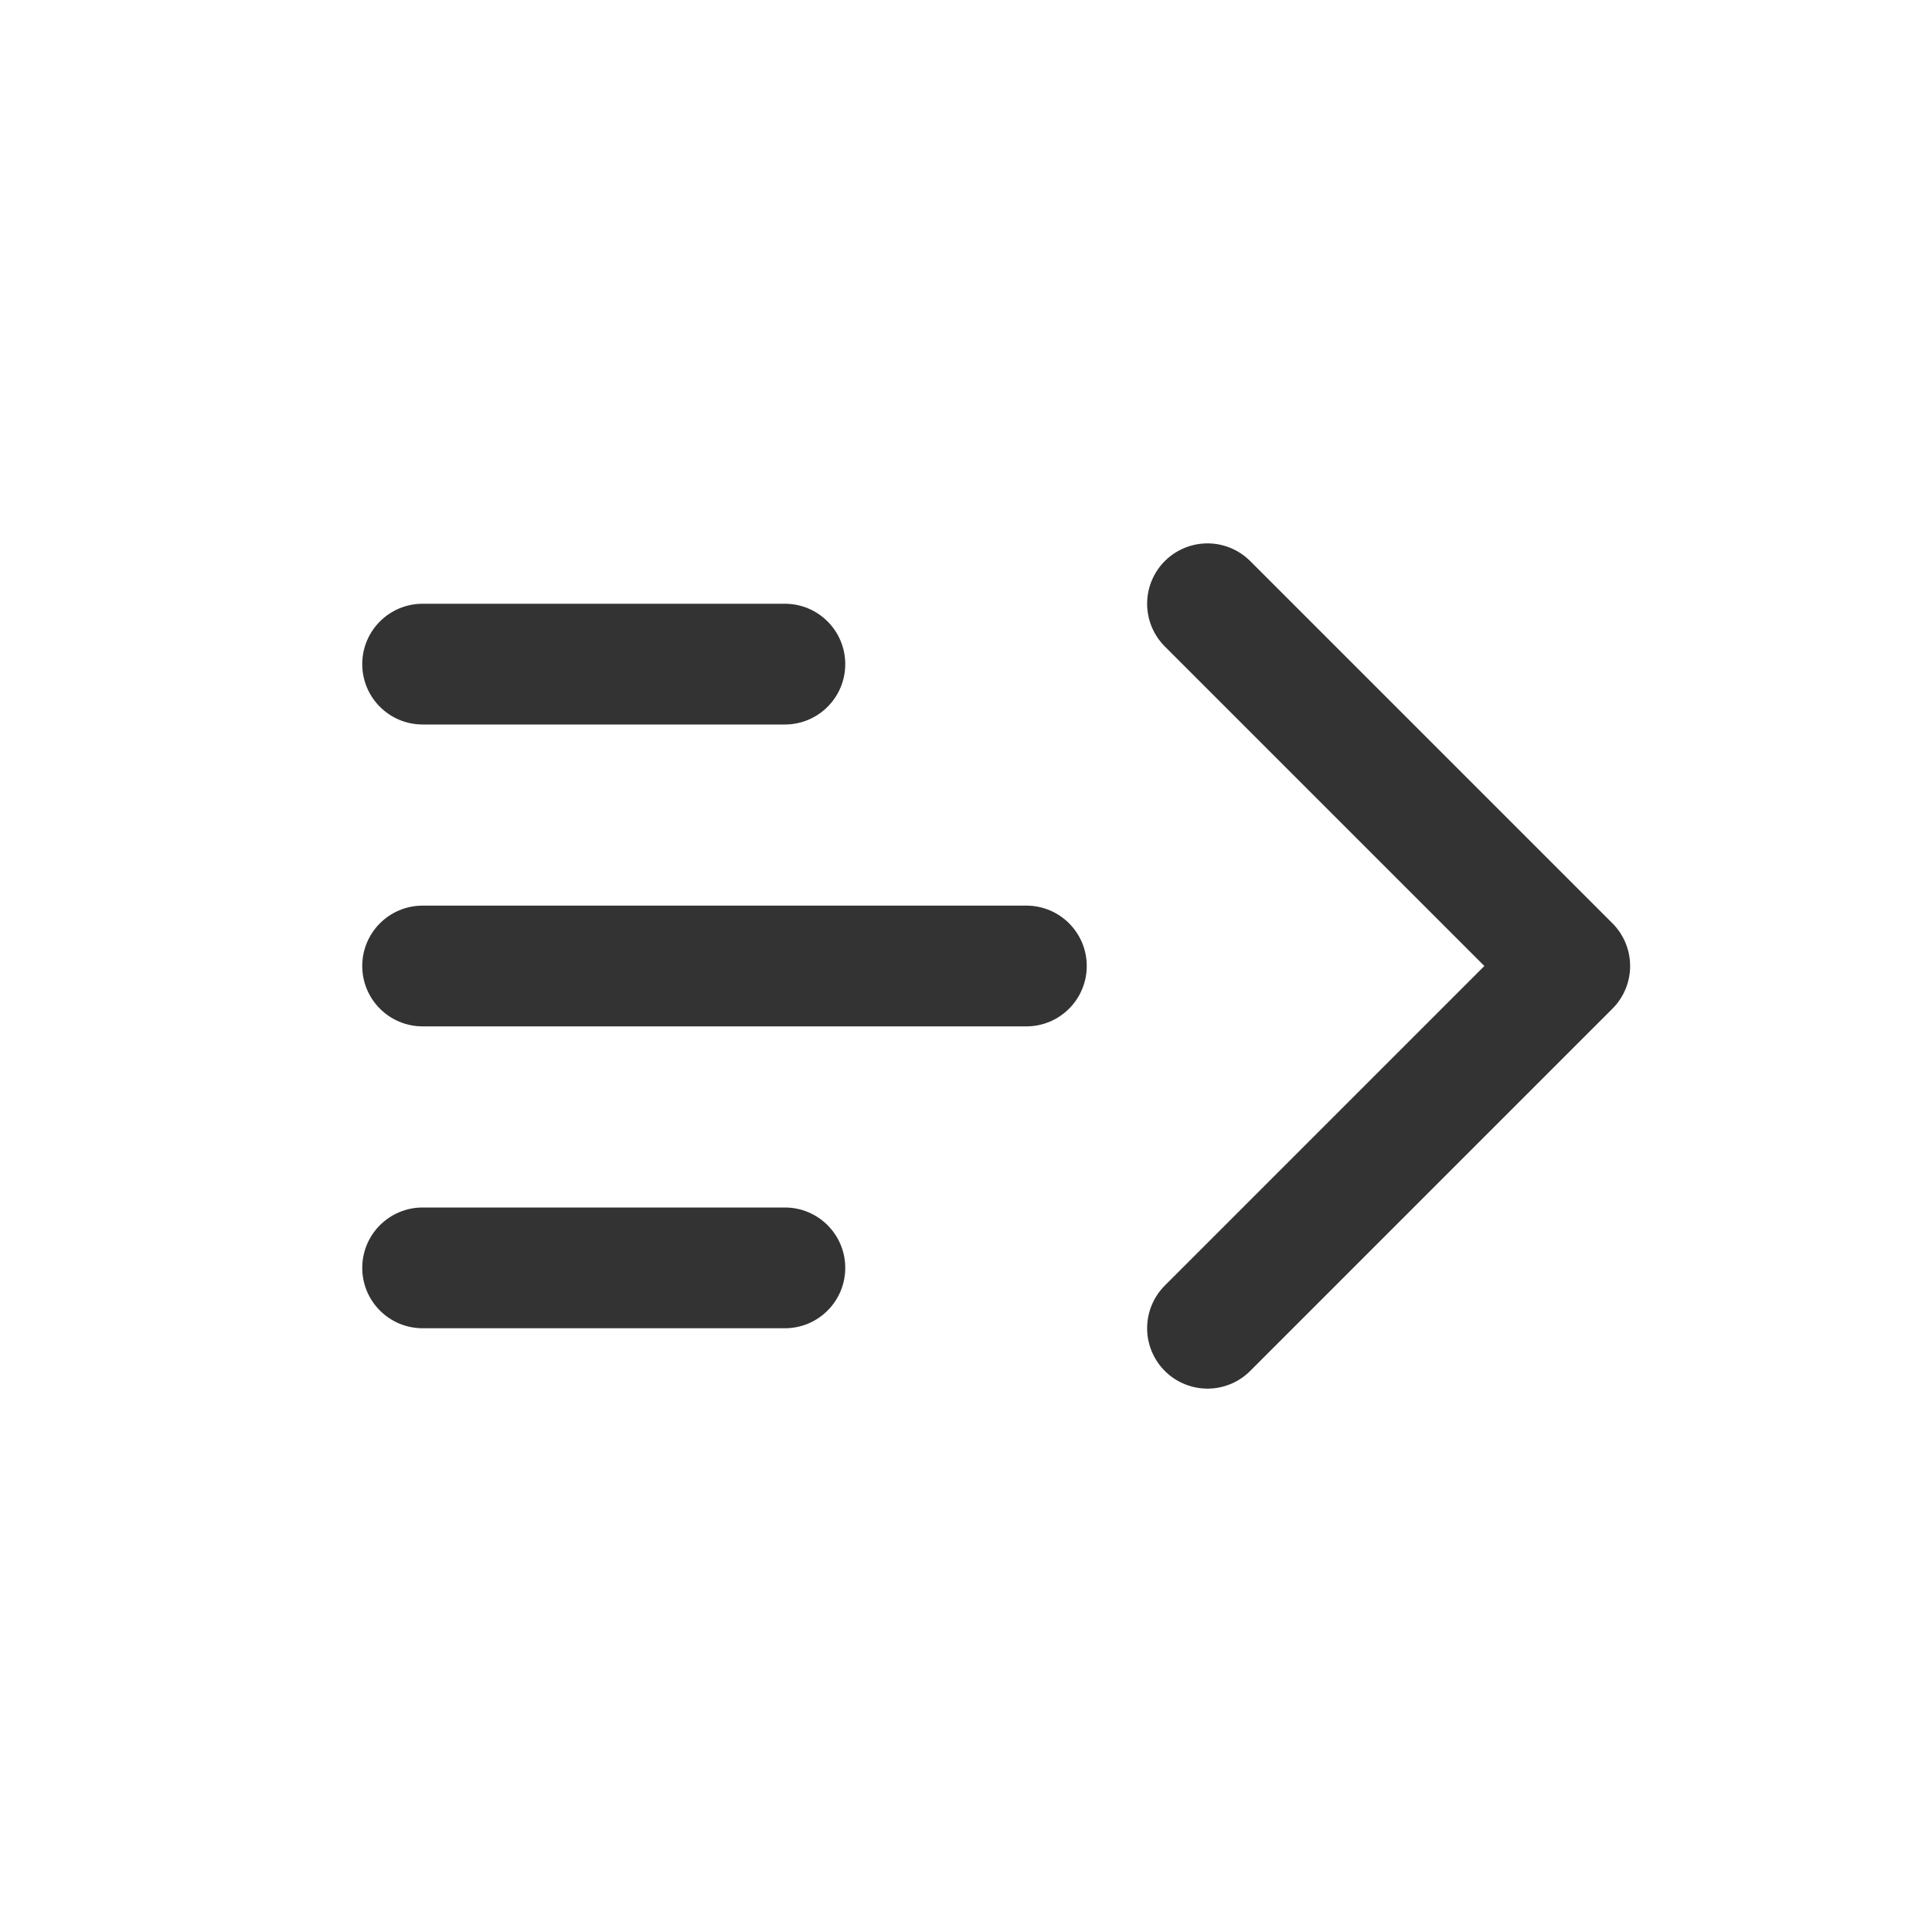
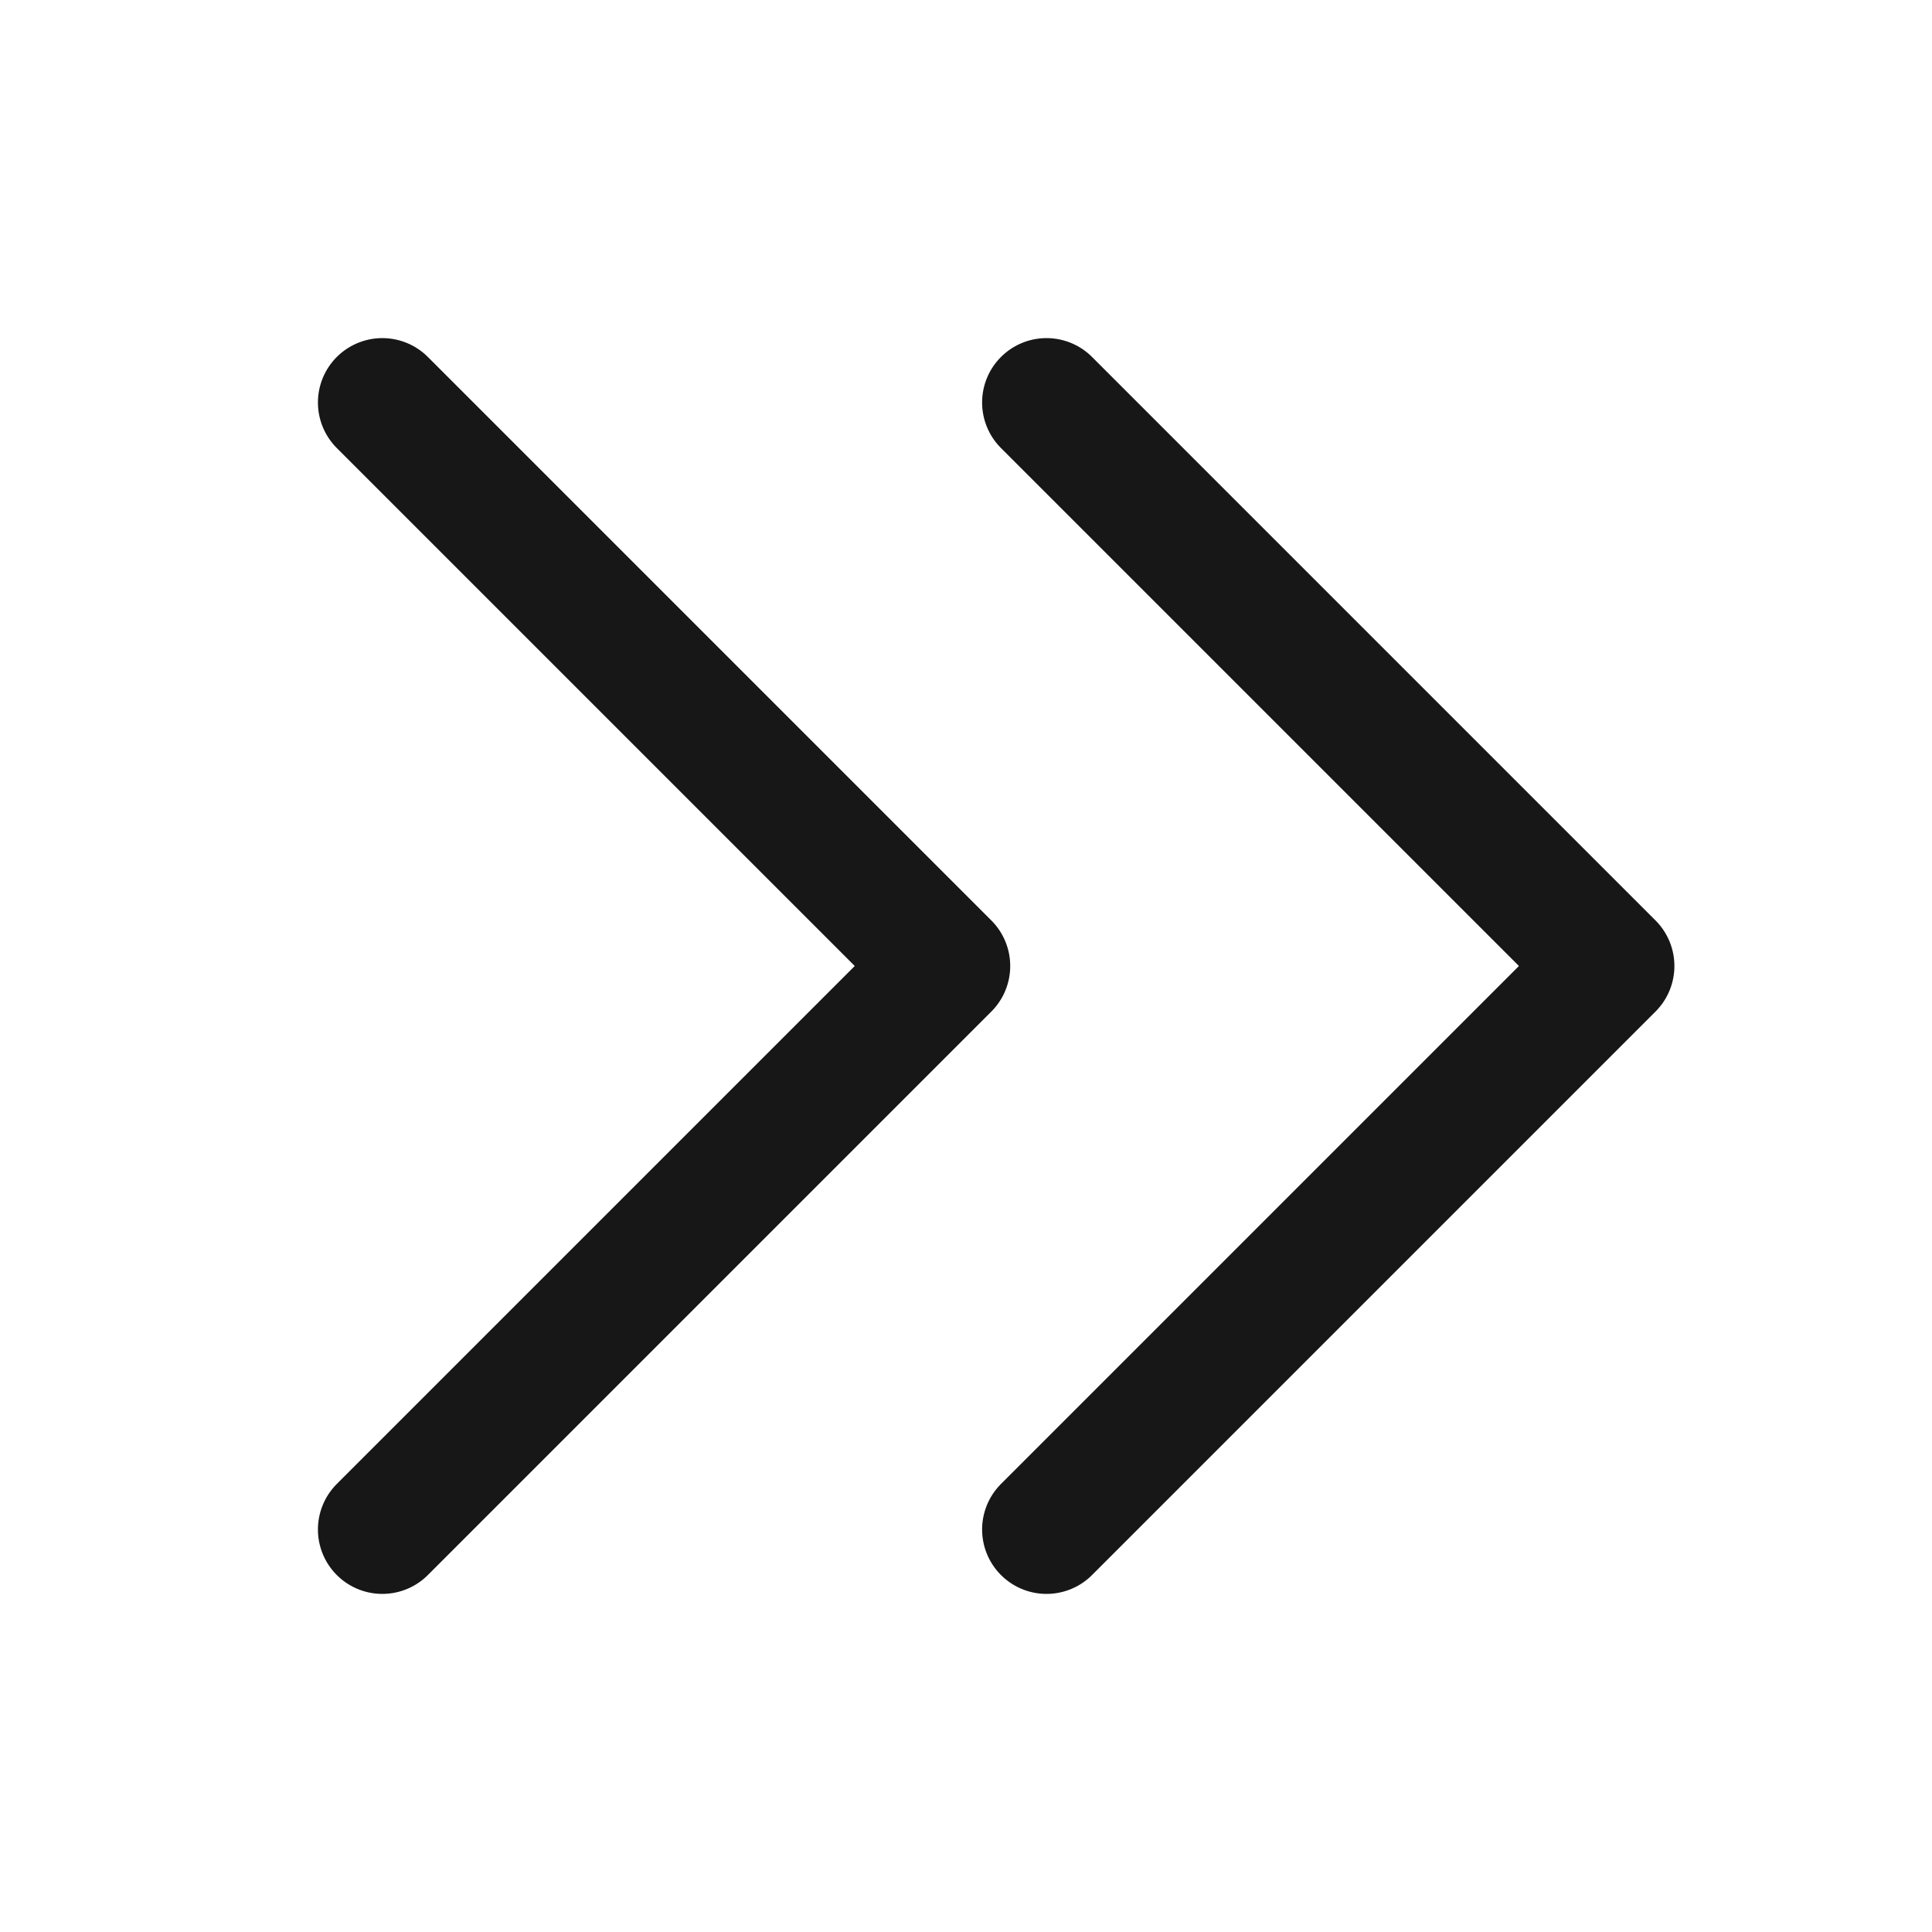
- <svg xmlns="http://www.w3.org/2000/svg" width="16" height="16" viewBox="0 0 16 16" fill="none">
-   <path d="M10 5L13 8L10 11" stroke="#333333" stroke-linecap="round" stroke-linejoin="round" />
-   <rect x="3" y="5" width="4" height="1" rx="0.5" fill="#333333" />
-   <rect x="3" y="7.5" width="6" height="1" rx="0.5" fill="#333333" />
-   <rect x="3" y="10" width="4" height="1" rx="0.5" fill="#333333" />
+ <svg xmlns="http://www.w3.org/2000/svg" width="18" height="18" viewBox="0 0 18 18" fill="none">
+   <path d="M9.75 14.25L15 9L9.75 3.75" stroke="#171717" stroke-width="1.2" stroke-miterlimit="10" stroke-linecap="round" stroke-linejoin="round" />
+   <path d="M3.562 14.25L8.812 9L3.562 3.75" stroke="#171717" stroke-width="1.2" stroke-miterlimit="10" stroke-linecap="round" stroke-linejoin="round" />
</svg>
